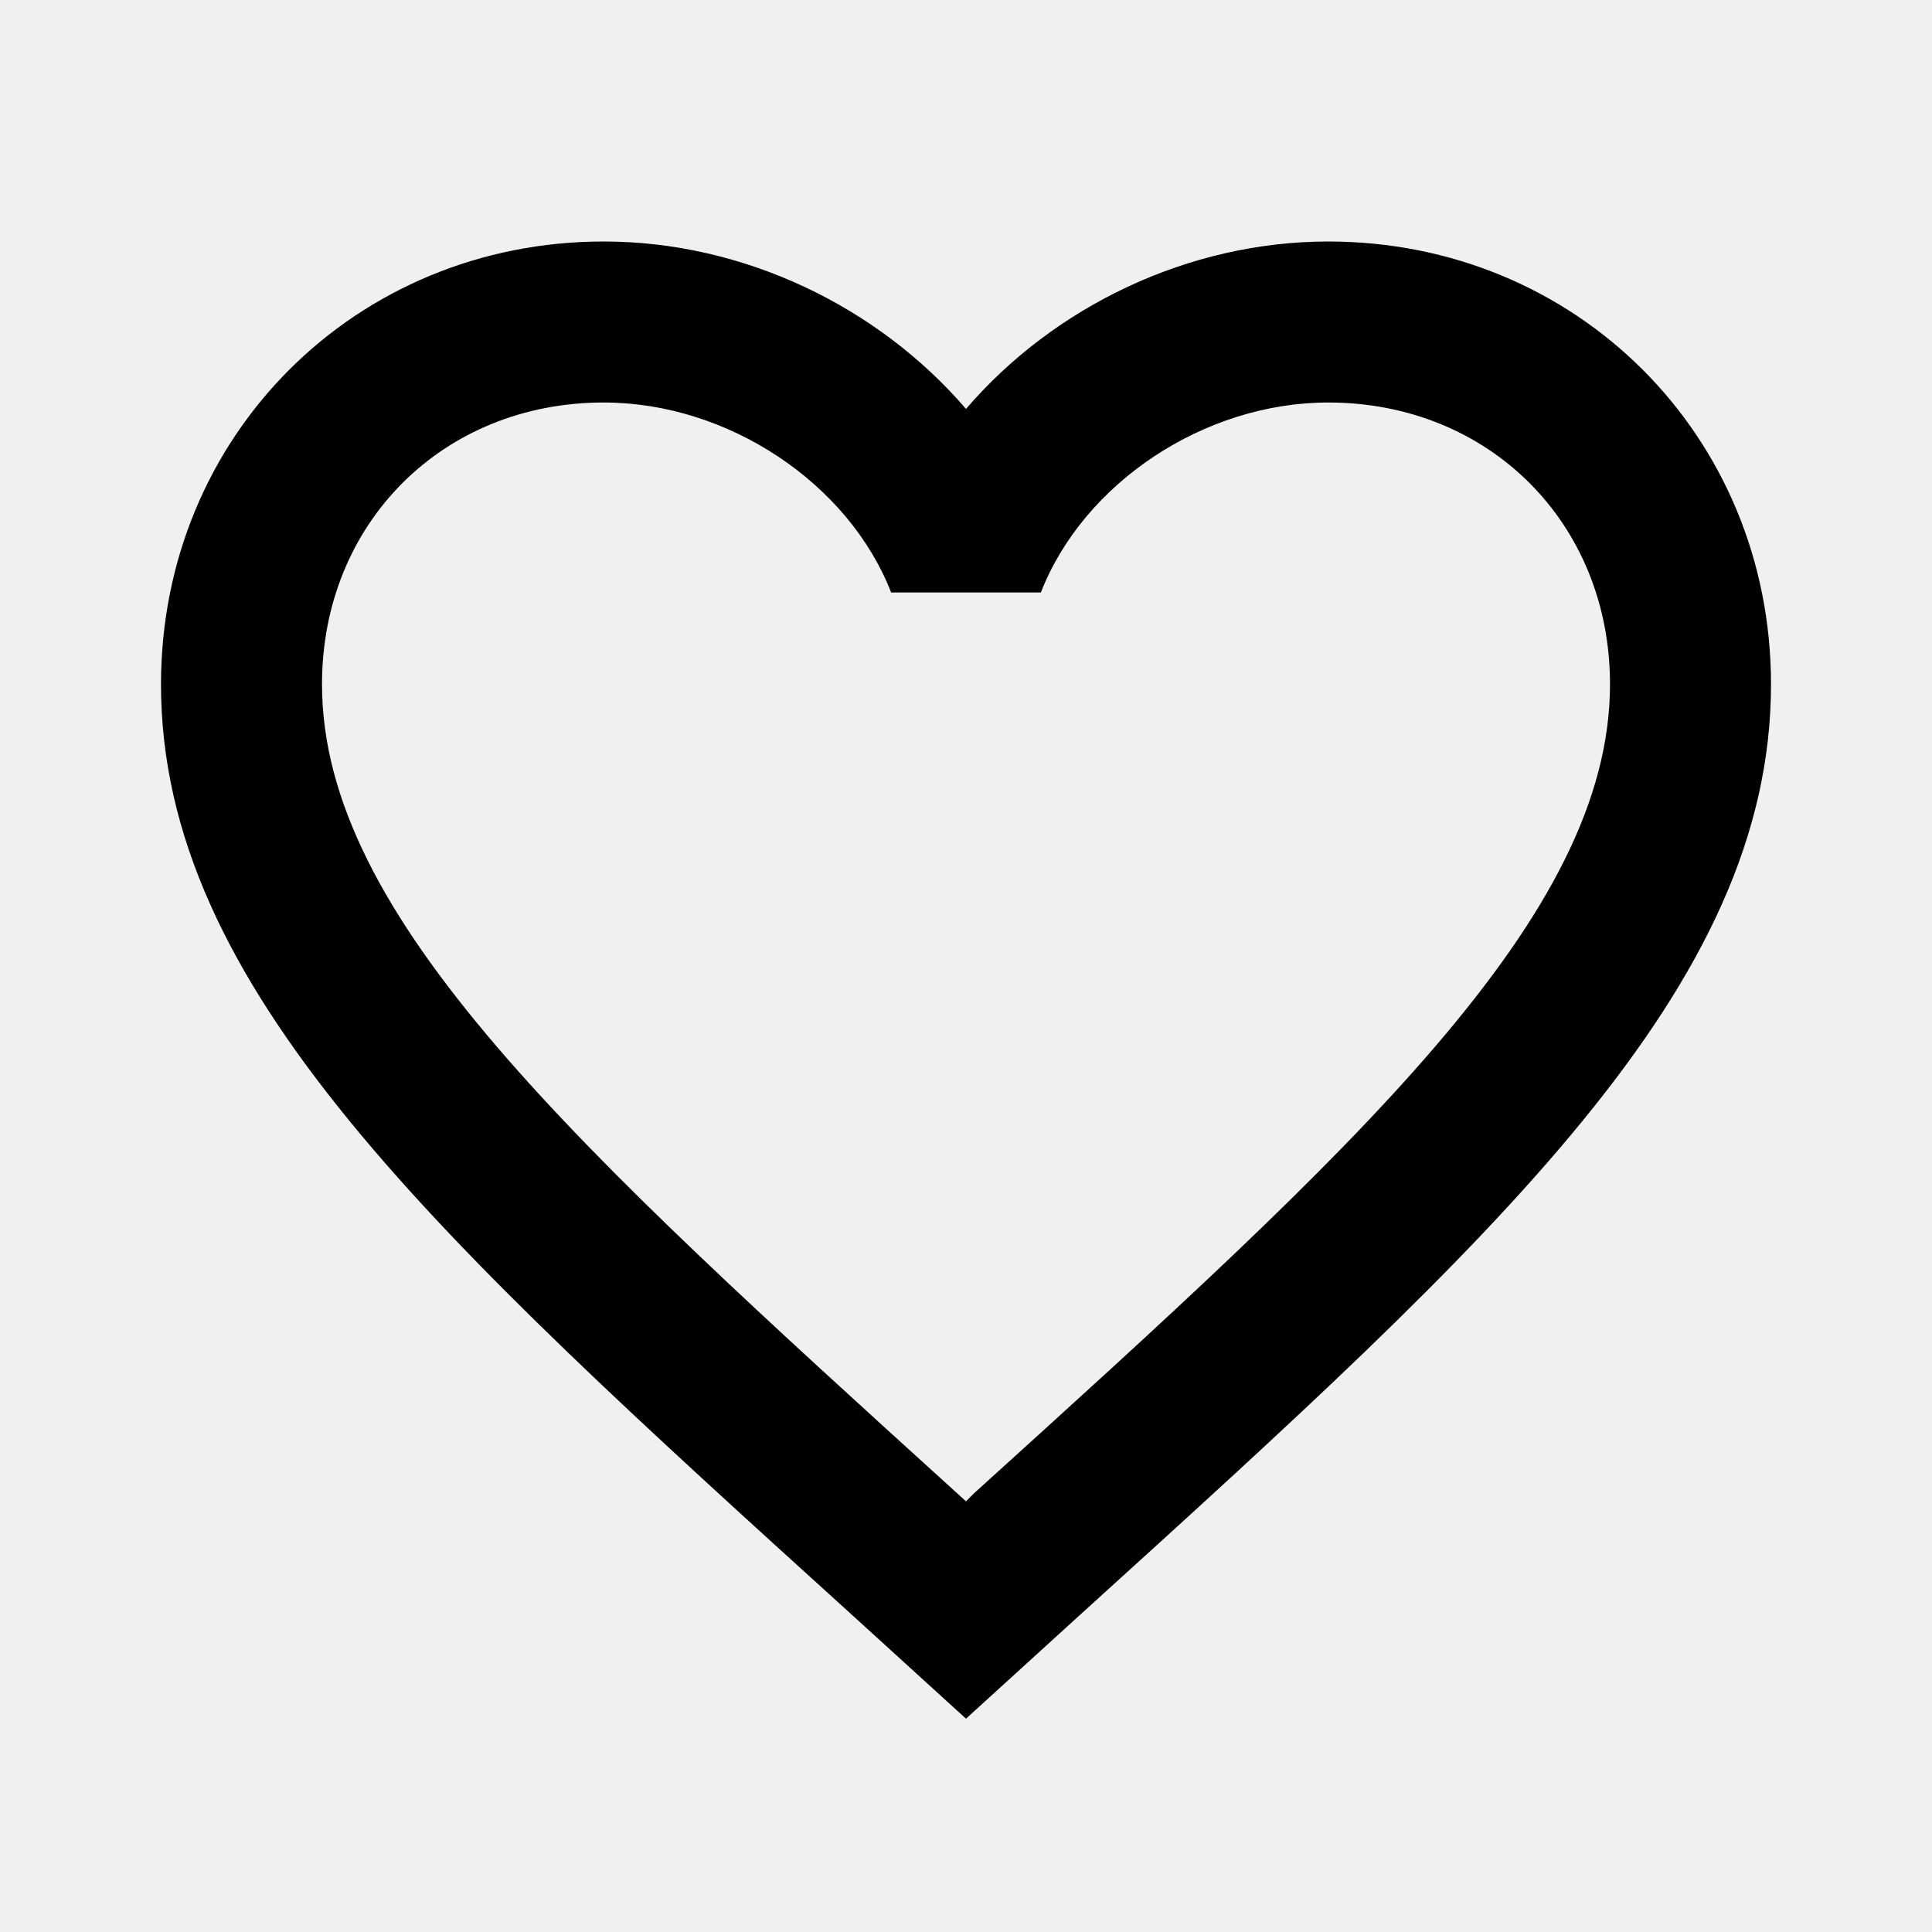
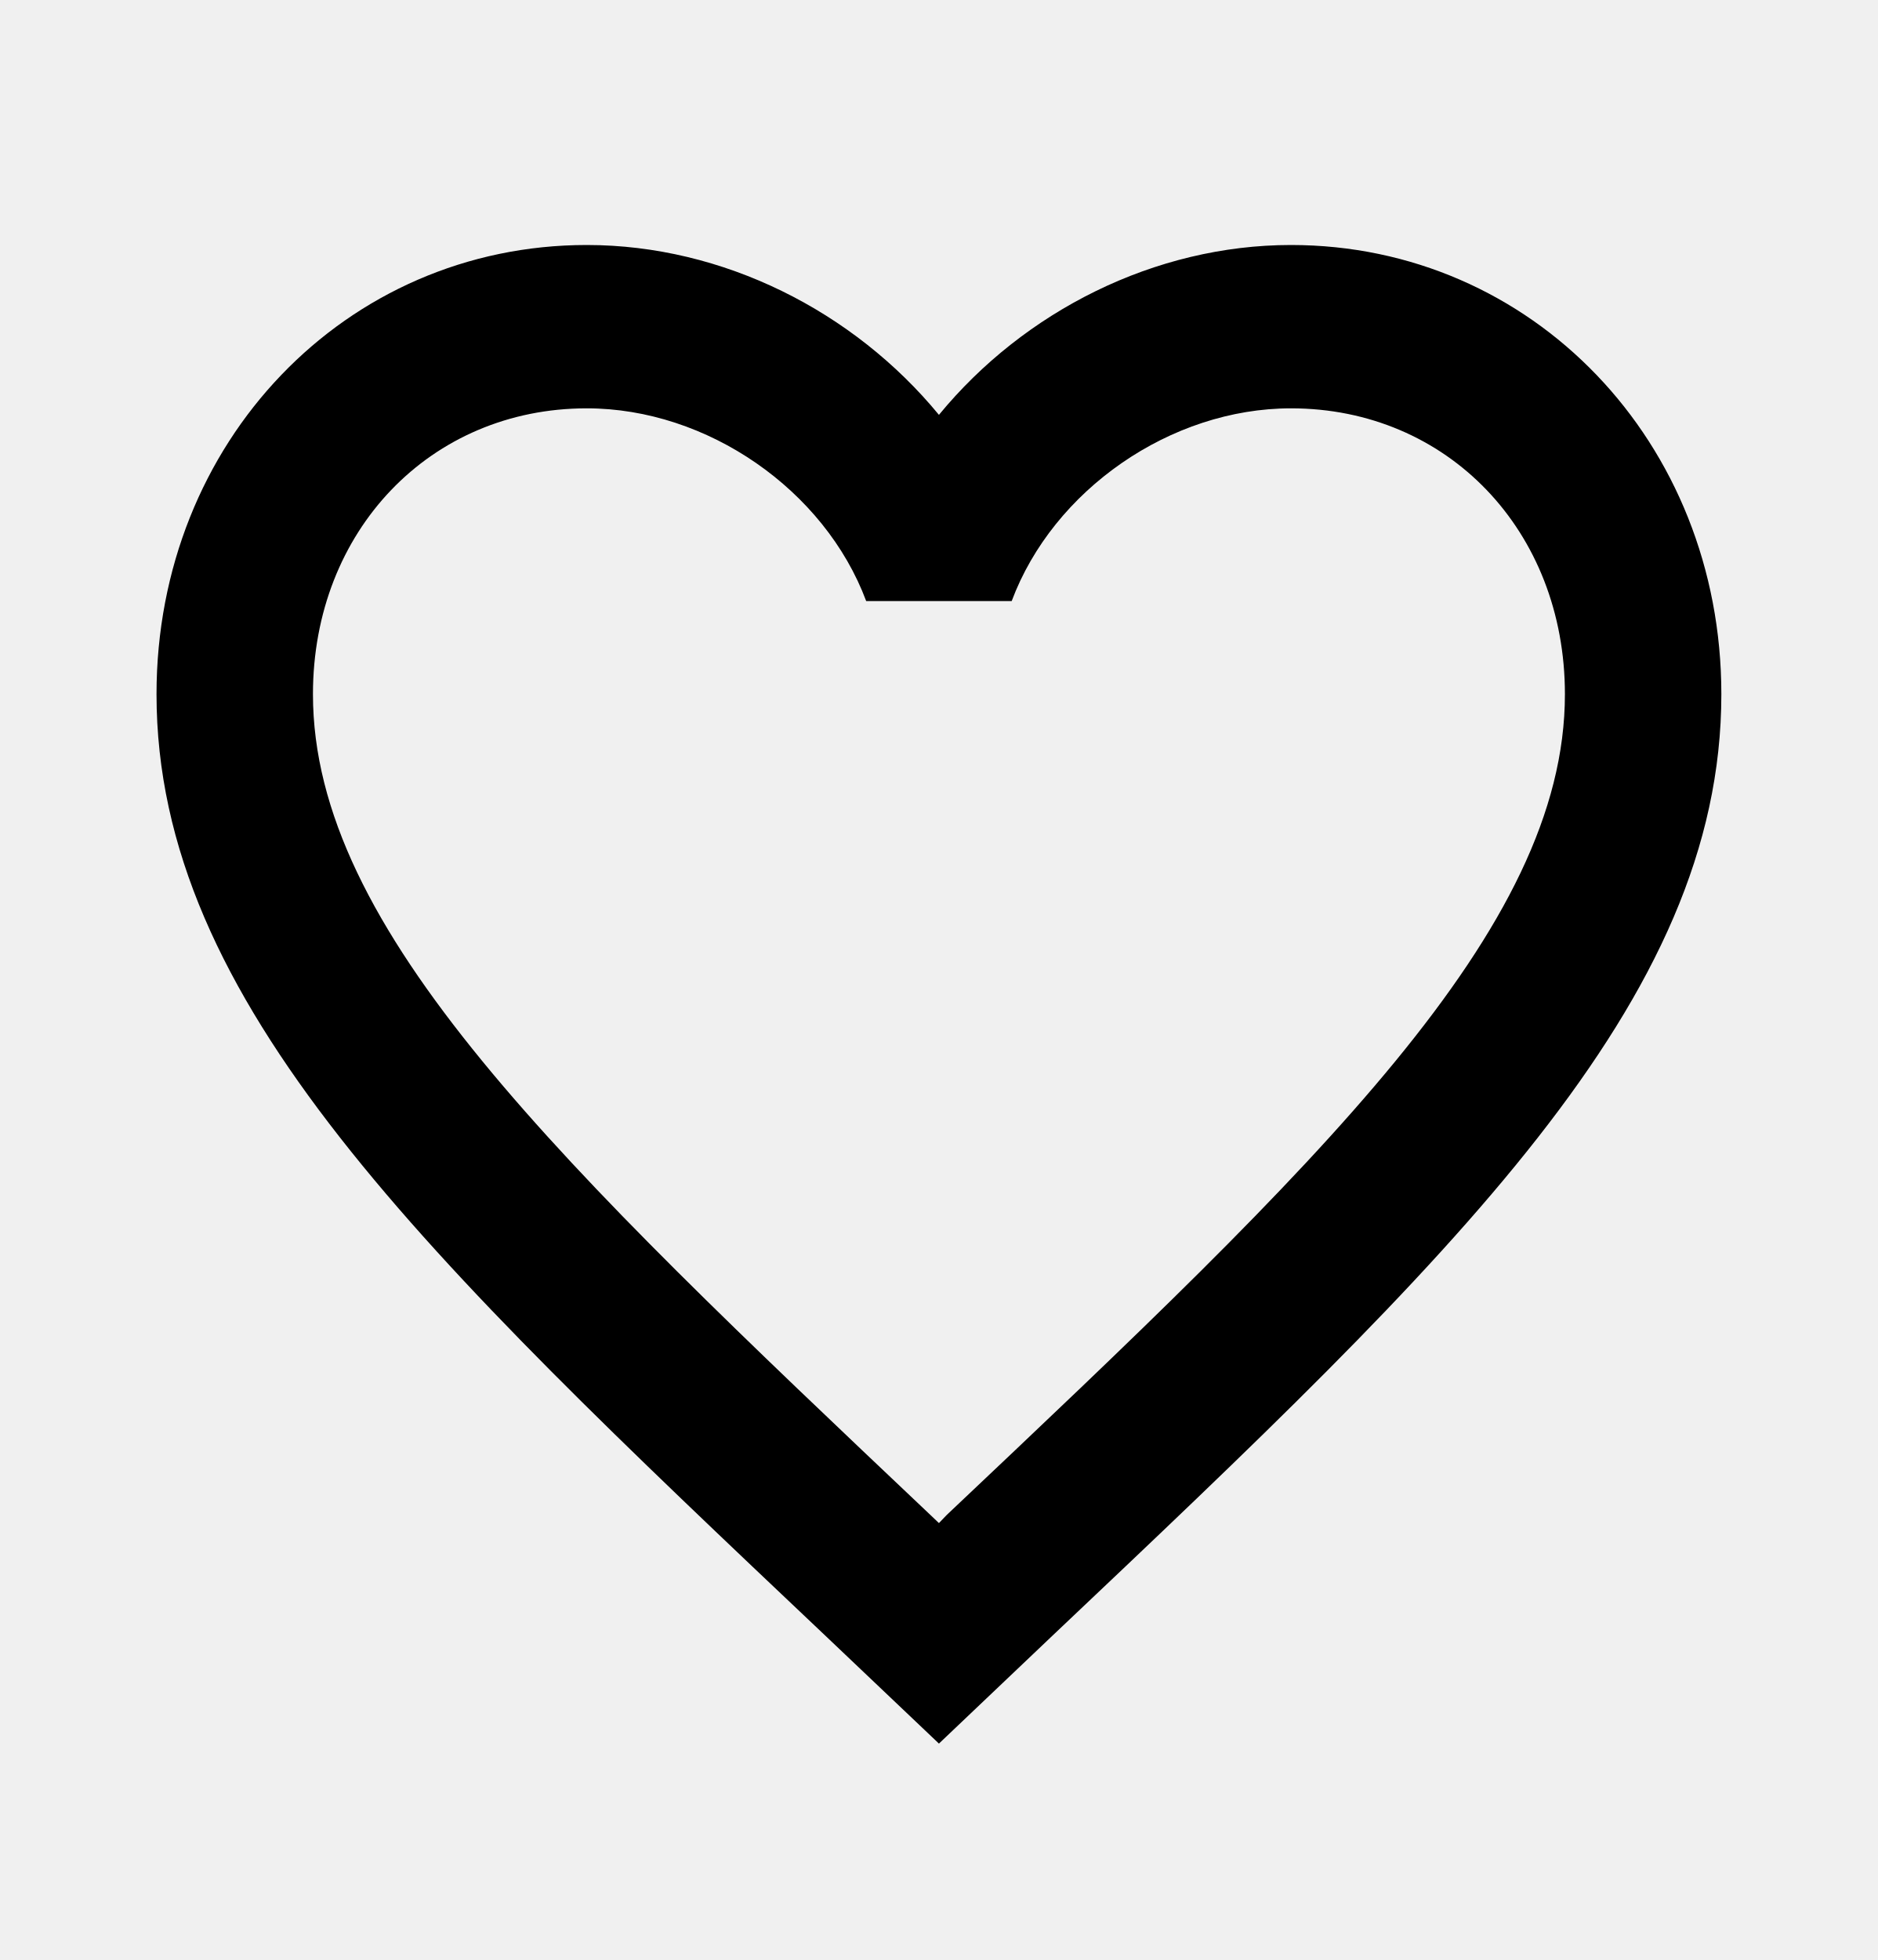
- <svg xmlns="http://www.w3.org/2000/svg" width="24" height="24" viewBox="0 0 24 24" fill="none">
-   <path d="M12.1 18.55L12 18.65L11.89 18.55C7.14 14.24 4 11.39 4 8.5C4 6.5 5.5 5 7.5 5C9.04 5 10.54 6 11.07 7.36H12.93C13.46 6 14.96 5 16.5 5C18.5 5 20 6.5 20 8.5C20 11.39 16.86 14.24 12.1 18.55ZM16.5 3C14.76 3 13.09 3.81 12 5.08C10.91 3.81 9.24 3 7.5 3C4.42 3 2 5.41 2 8.5C2 12.27 5.4 15.36 10.55 20.03L12 21.35L13.45 20.03C18.6 15.36 22 12.27 22 8.5C22 5.41 19.58 3 16.5 3Z" fill="black" />
+ <svg xmlns="http://www.w3.org/2000/svg" width="23" height="24" viewBox="0 0 23 24" fill="none">
+   <g clip-path="url(#clip0_374_2209)">
+     <path d="M11.596 18.55L11.5 18.65L11.395 18.55C6.842 14.24 3.833 11.39 3.833 8.5C3.833 6.5 5.271 5 7.187 5C8.663 5 10.101 6 10.609 7.36H12.391C12.899 6 14.337 5 15.812 5C17.729 5 19.167 6.5 19.167 8.5C19.167 11.39 16.157 14.24 11.596 18.55ZM15.812 3C14.145 3 12.544 3.81 11.5 5.08C10.455 3.81 8.855 3 7.187 3C4.236 3 1.917 5.41 1.917 8.5C1.917 12.27 5.175 15.36 10.11 20.03L11.5 21.35L12.889 20.03C17.825 15.36 21.083 12.27 21.083 8.5C21.083 5.41 18.764 3 15.812 3Z" fill="black" />
+   </g>
+   <defs>
+     <clipPath id="clip0_374_2209">
+       <rect width="23" height="24" fill="white" />
+     </clipPath>
+   </defs>
</svg>
